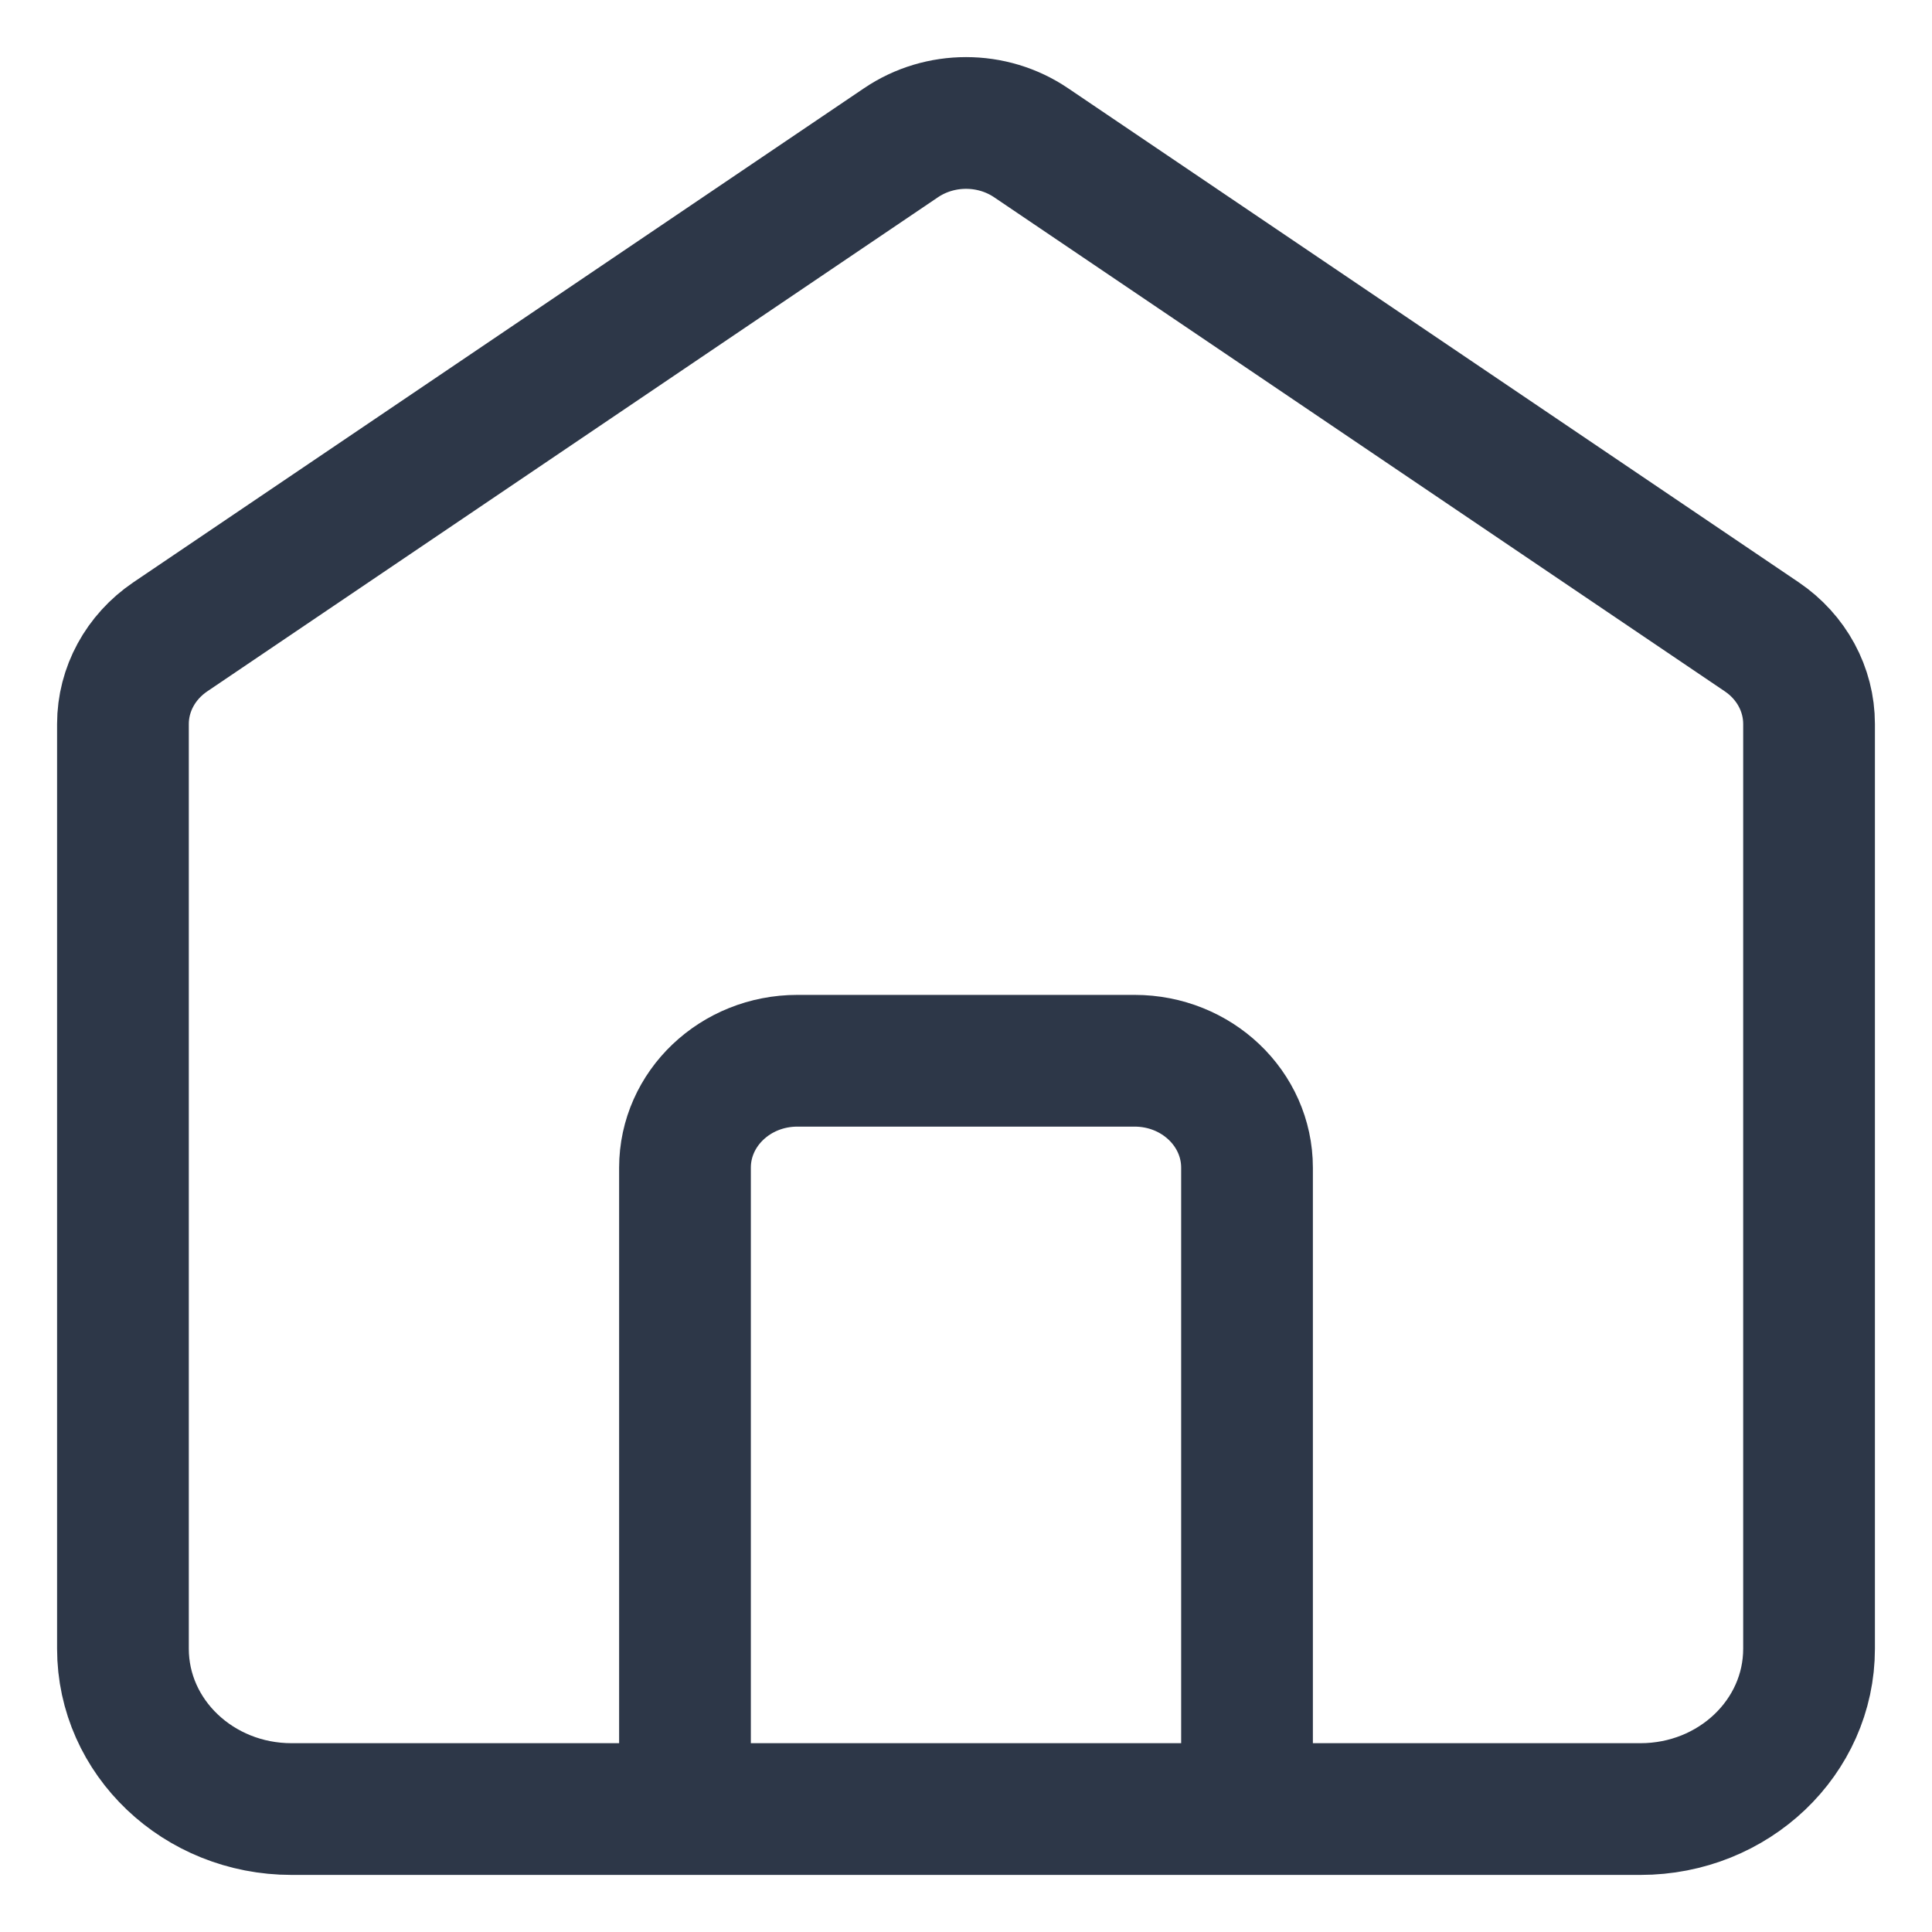
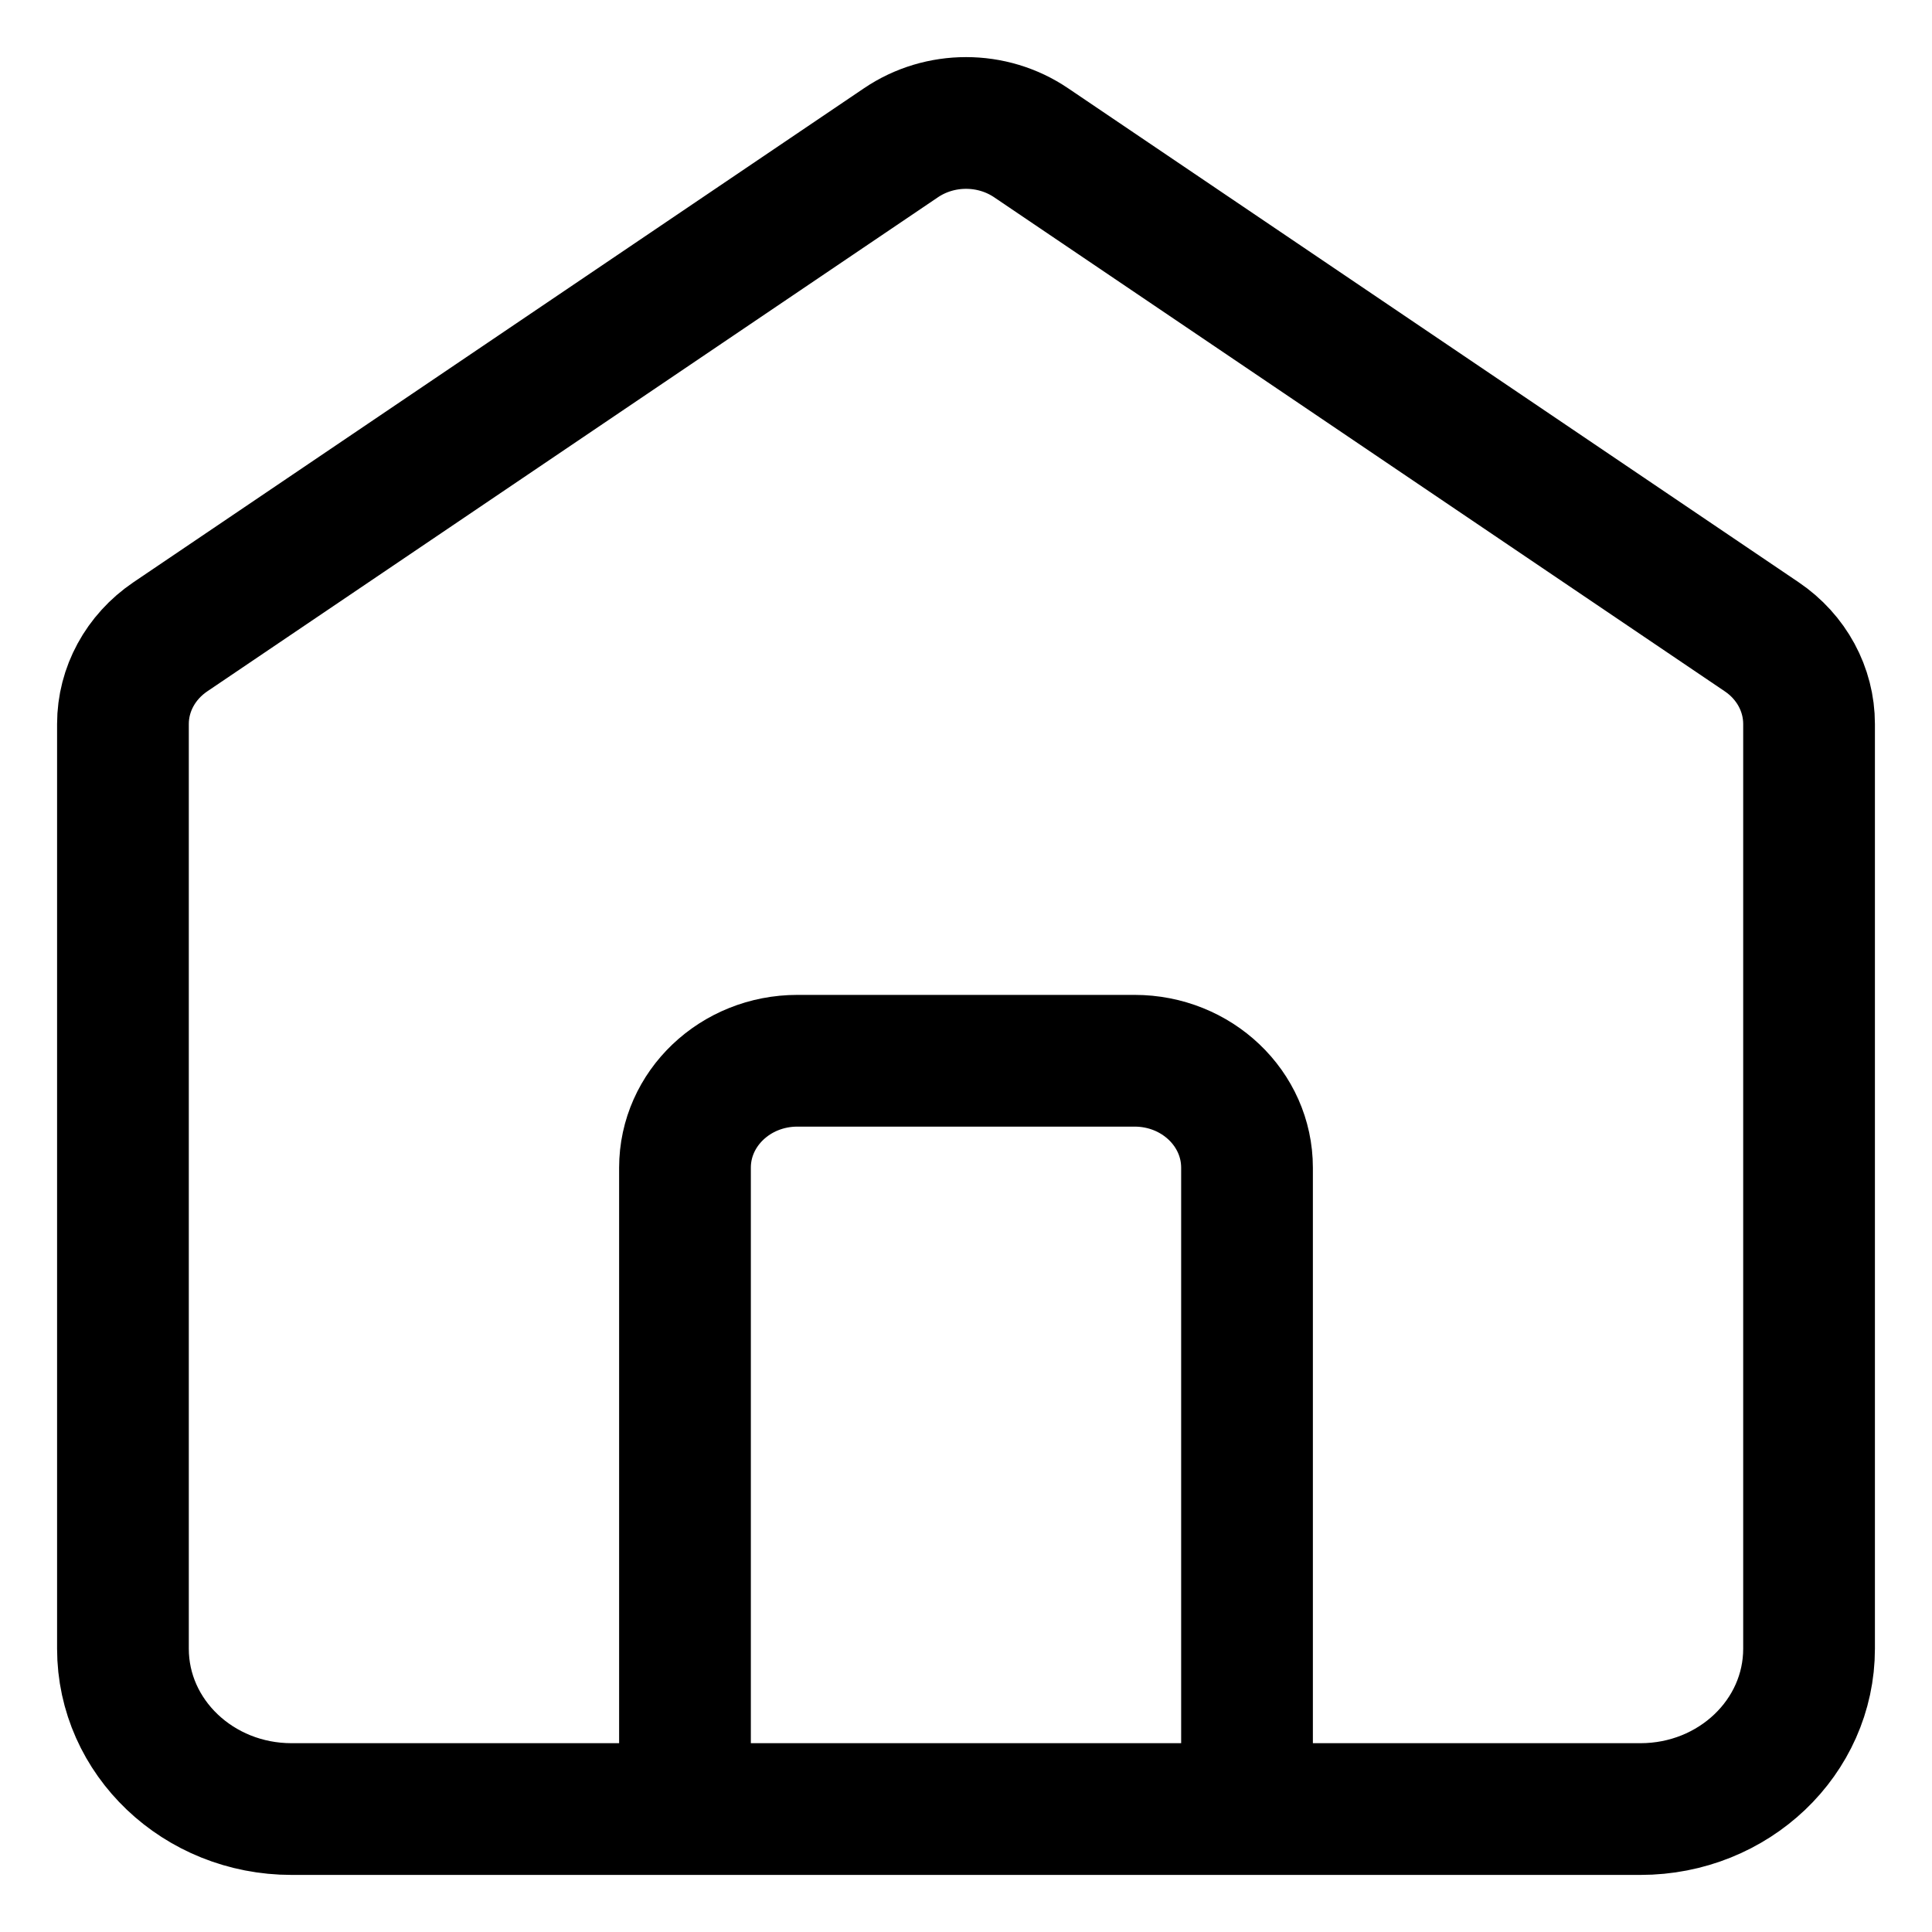
<svg xmlns="http://www.w3.org/2000/svg" width="22" height="22" viewBox="0 0 22 22" fill="none">
-   <path d="M7.8 20.6V13.297C7.8 12.624 8.373 12.079 9.08 12.079H12.92C13.627 12.079 14.2 12.624 14.2 13.297V20.6M10.259 1.626L1.939 7.252C1.601 7.481 1.4 7.85 1.4 8.244V18.774C1.4 19.783 2.26 20.6 3.32 20.6H18.68C19.741 20.6 20.6 19.783 20.6 18.774V8.244C20.6 7.85 20.4 7.481 20.062 7.252L11.742 1.626C11.298 1.325 10.703 1.325 10.259 1.626Z" stroke="#2D3748" stroke-width="1.5" stroke-linecap="round" />
+   <path d="M7.8 20.6V13.297C7.8 12.624 8.373 12.079 9.08 12.079H12.92C13.627 12.079 14.2 12.624 14.2 13.297V20.6M10.259 1.626L1.939 7.252C1.601 7.481 1.4 7.85 1.4 8.244V18.774C1.4 19.783 2.26 20.6 3.32 20.6H18.68C19.741 20.6 20.6 19.783 20.6 18.774V8.244C20.6 7.85 20.4 7.481 20.062 7.252L11.742 1.626C11.298 1.325 10.703 1.325 10.259 1.626Z" stroke="#000" stroke-width="1.5" stroke-linecap="round" />
</svg>
